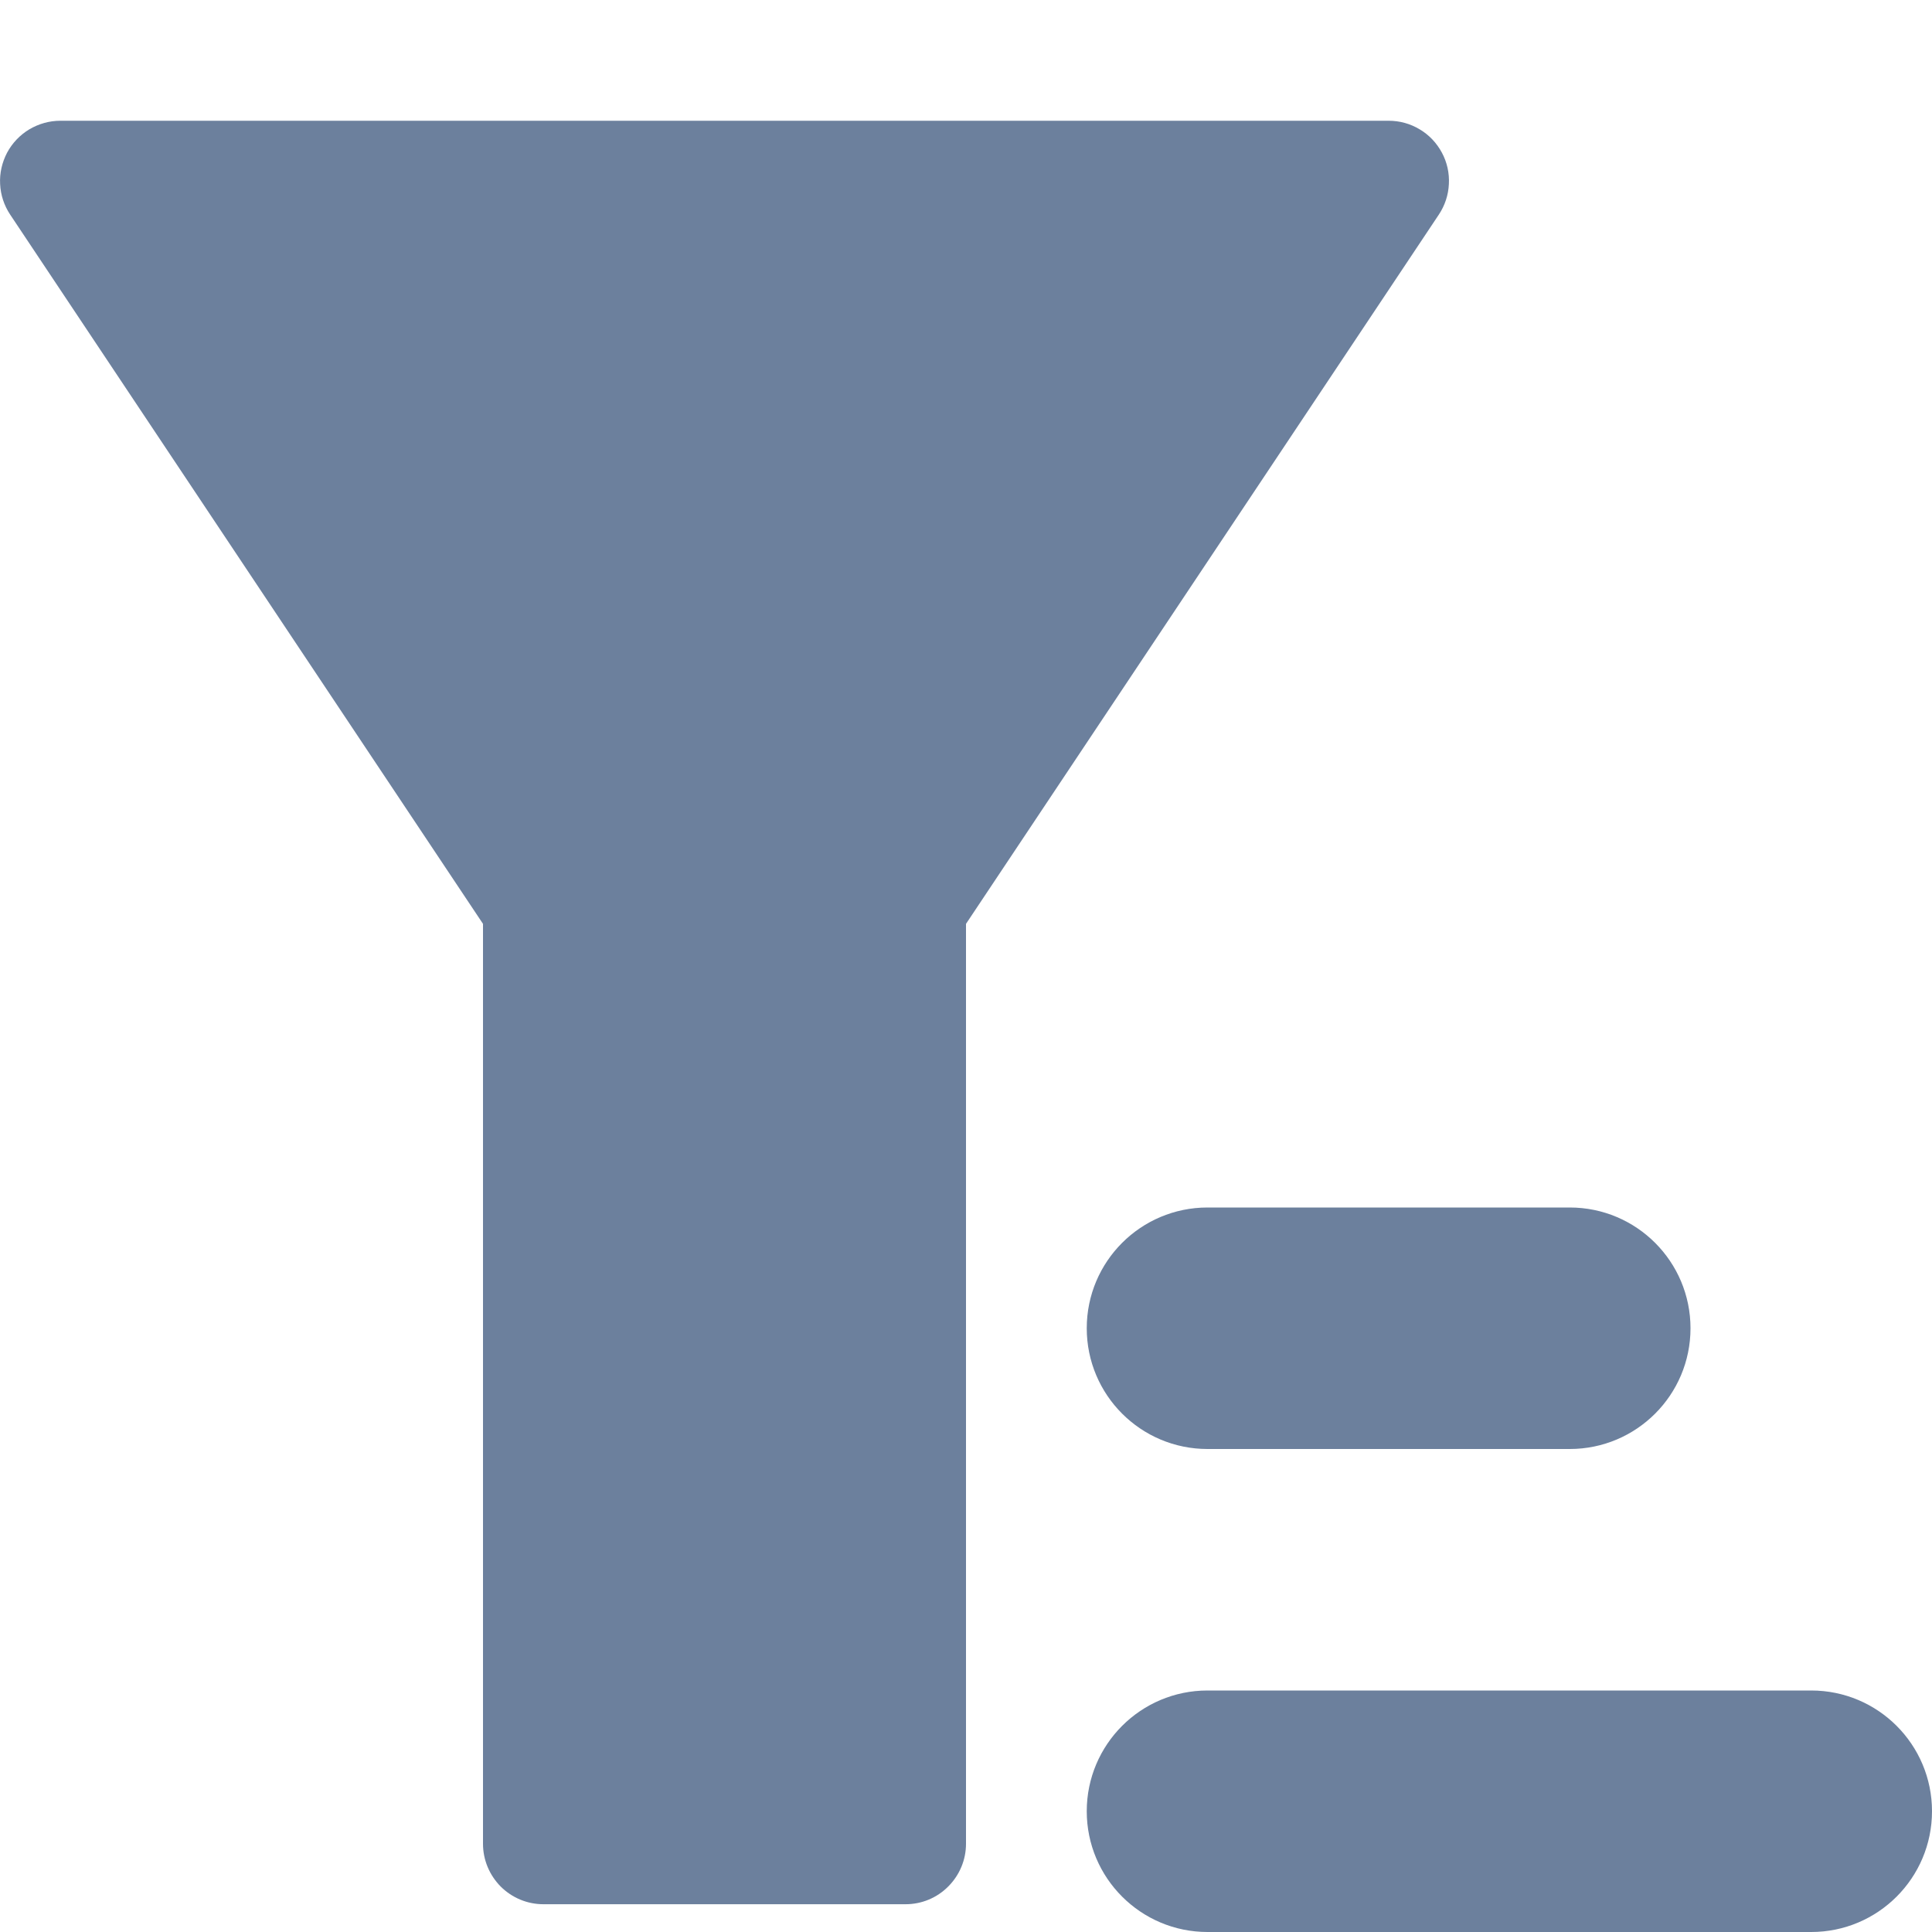
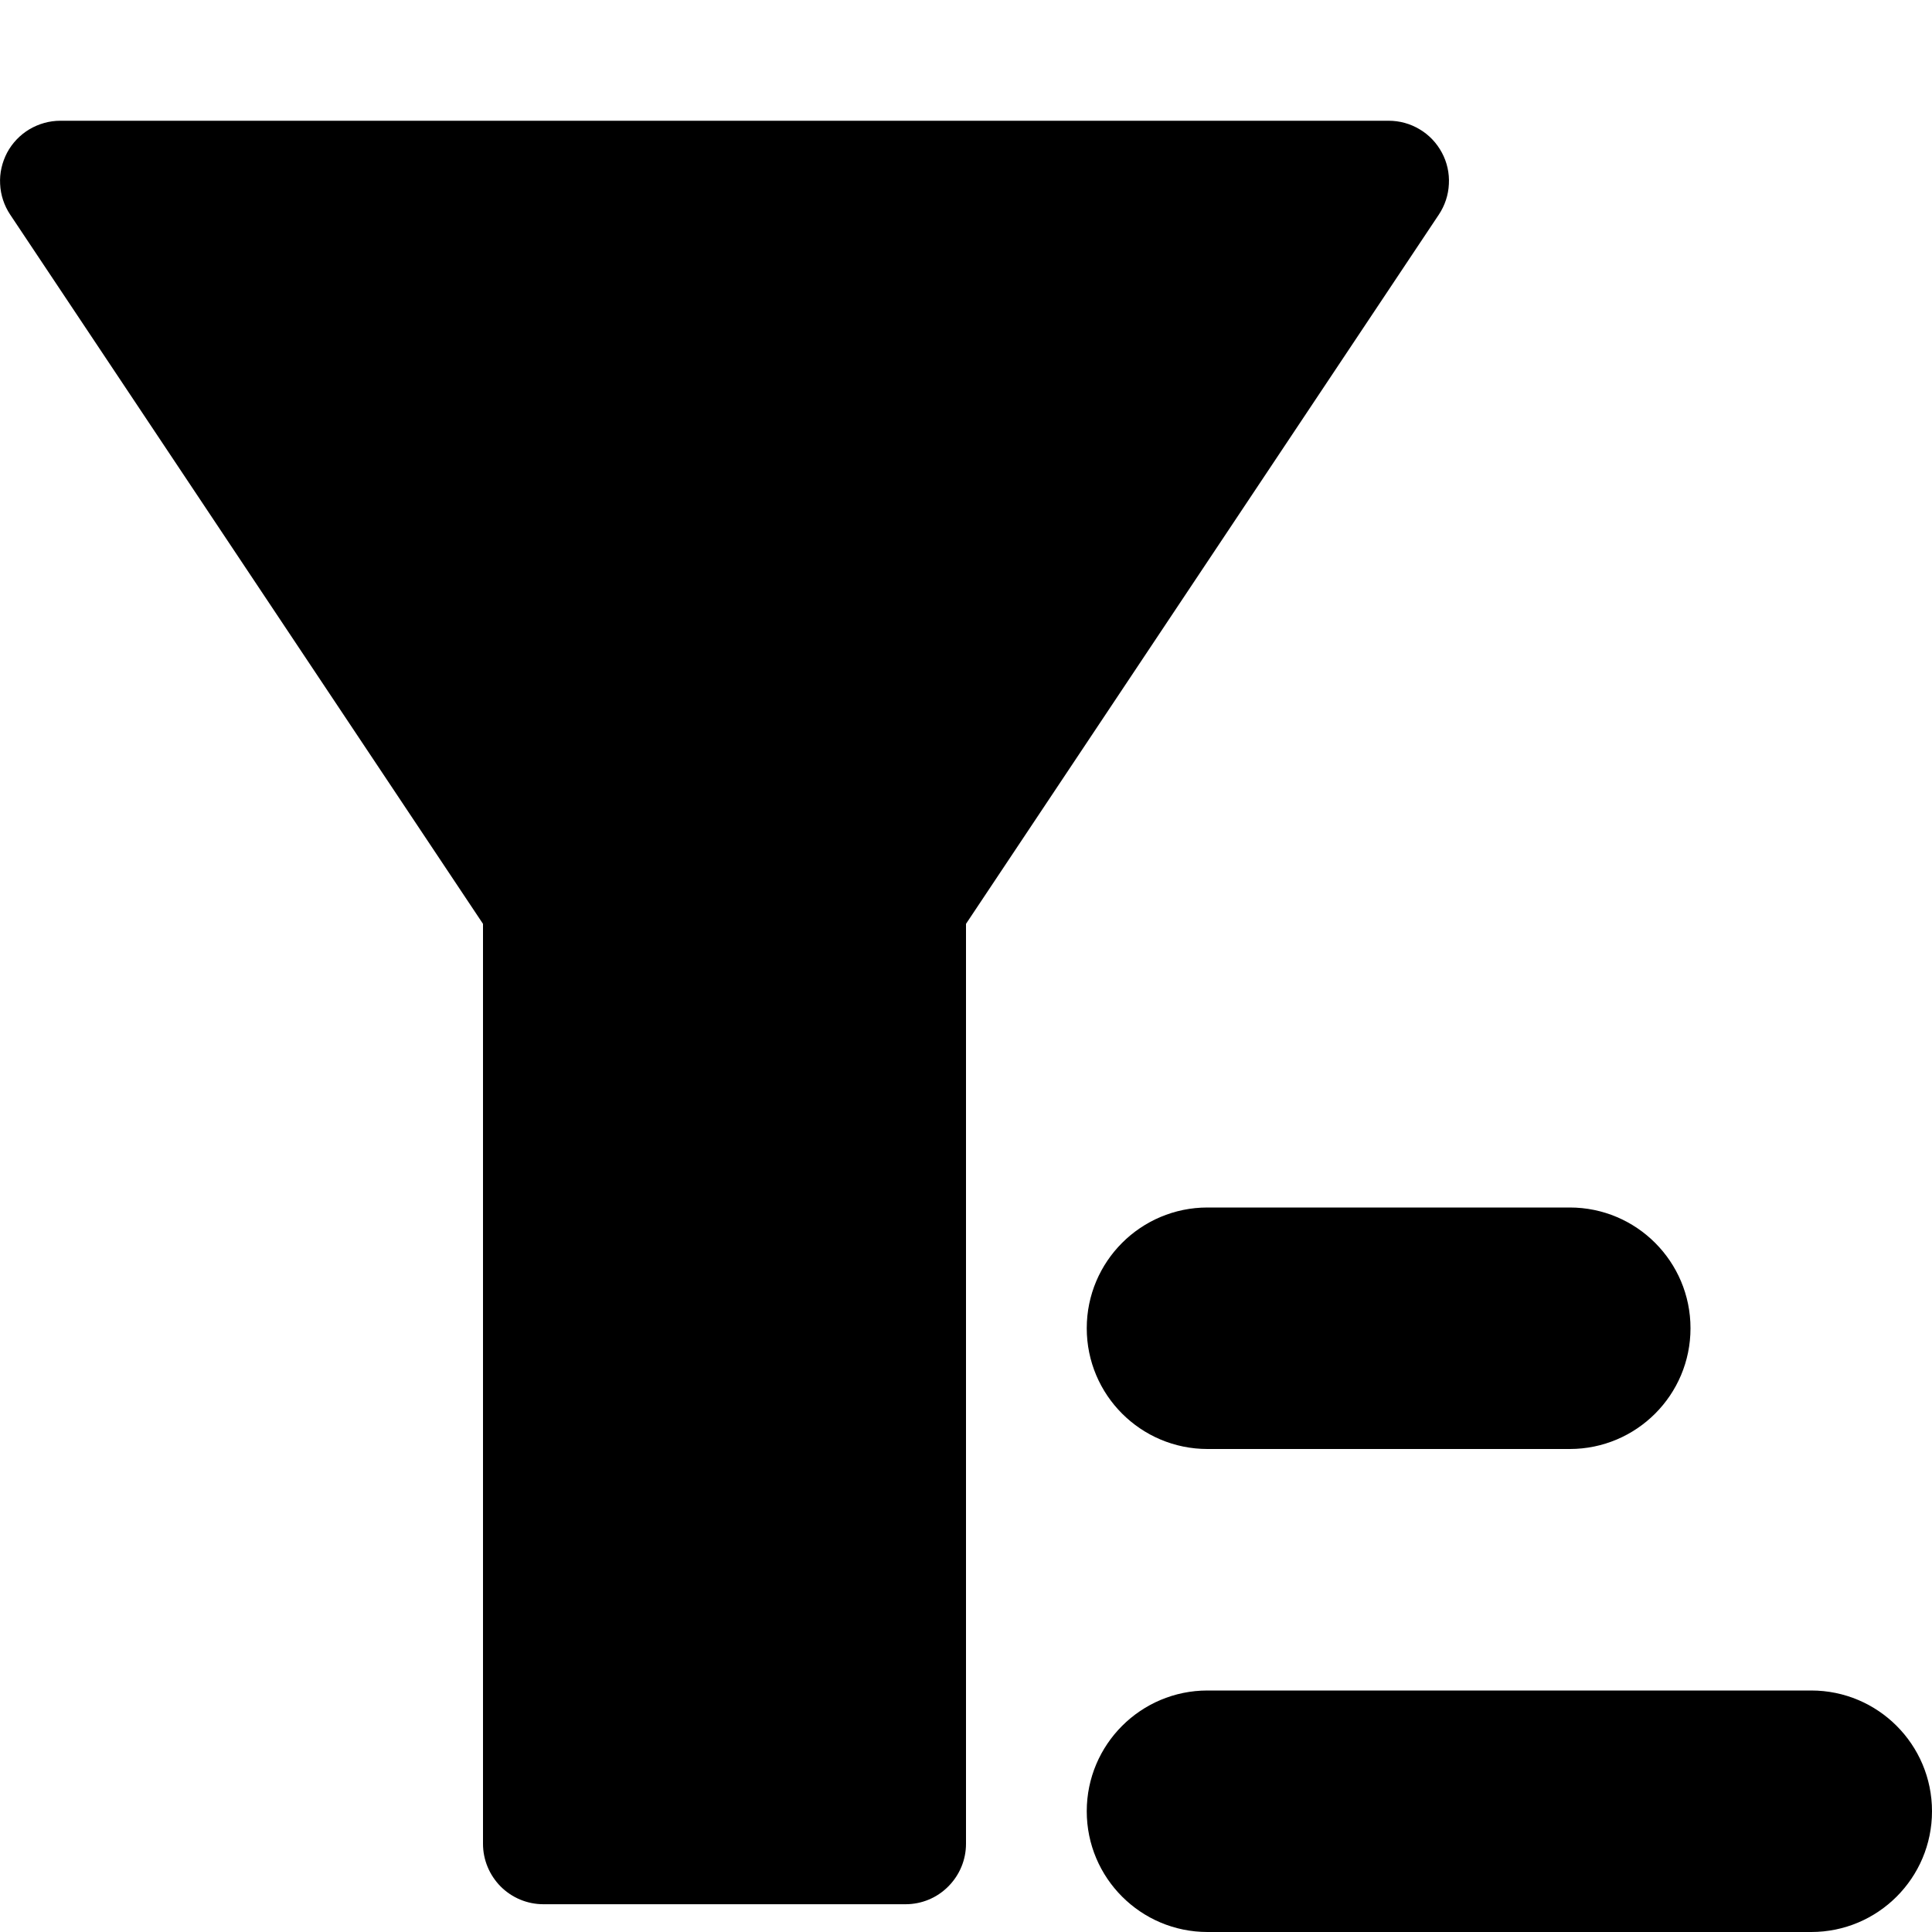
<svg xmlns="http://www.w3.org/2000/svg" width="16" height="16" viewBox="0 0 16 16" fill="none">
-   <path d="M11.941 1.264C11.898 1.184 11.835 1.117 11.757 1.071C11.679 1.024 11.591 1 11.5 1H0.5C0.409 1 0.321 1.025 0.243 1.071C0.165 1.118 0.102 1.184 0.059 1.264C0.017 1.344 -0.004 1.434 0.001 1.524C0.005 1.614 0.034 1.702 0.084 1.777L4 7.651V15.27C4 15.402 4.053 15.529 4.146 15.623C4.24 15.717 4.367 15.77 4.5 15.77H7.5C7.633 15.77 7.76 15.717 7.853 15.623C7.947 15.529 8 15.402 8 15.27V7.651L11.916 1.777C11.966 1.702 11.995 1.614 11.999 1.524C12.004 1.434 11.984 1.344 11.941 1.264Z" fill="#6C809D" />
-   <rect x="9" y="10" width="5" height="2" rx="1" fill="#6C809D" />
-   <rect x="9" y="14" width="7" height="2" rx="1" fill="#6C809D" />
+   <path d="M11.941 1.264C11.898 1.184 11.835 1.117 11.757 1.071C11.679 1.024 11.591 1 11.5 1H0.5C0.409 1 0.321 1.025 0.243 1.071C0.165 1.118 0.102 1.184 0.059 1.264C0.017 1.344 -0.004 1.434 0.001 1.524C0.005 1.614 0.034 1.702 0.084 1.777L4 7.651V15.27C4 15.402 4.053 15.529 4.146 15.623C4.24 15.717 4.367 15.77 4.5 15.77H7.5C7.633 15.77 7.76 15.717 7.853 15.623C7.947 15.529 8 15.402 8 15.27V7.651L11.916 1.777C11.966 1.702 11.995 1.614 11.999 1.524C12.004 1.434 11.984 1.344 11.941 1.264Z" fill="currentColor" />
+   <rect x="9" y="10" width="5" height="2" rx="1" fill="currentColor" />
+   <rect x="9" y="14" width="7" height="2" rx="1" fill="currentColor" />
</svg>
